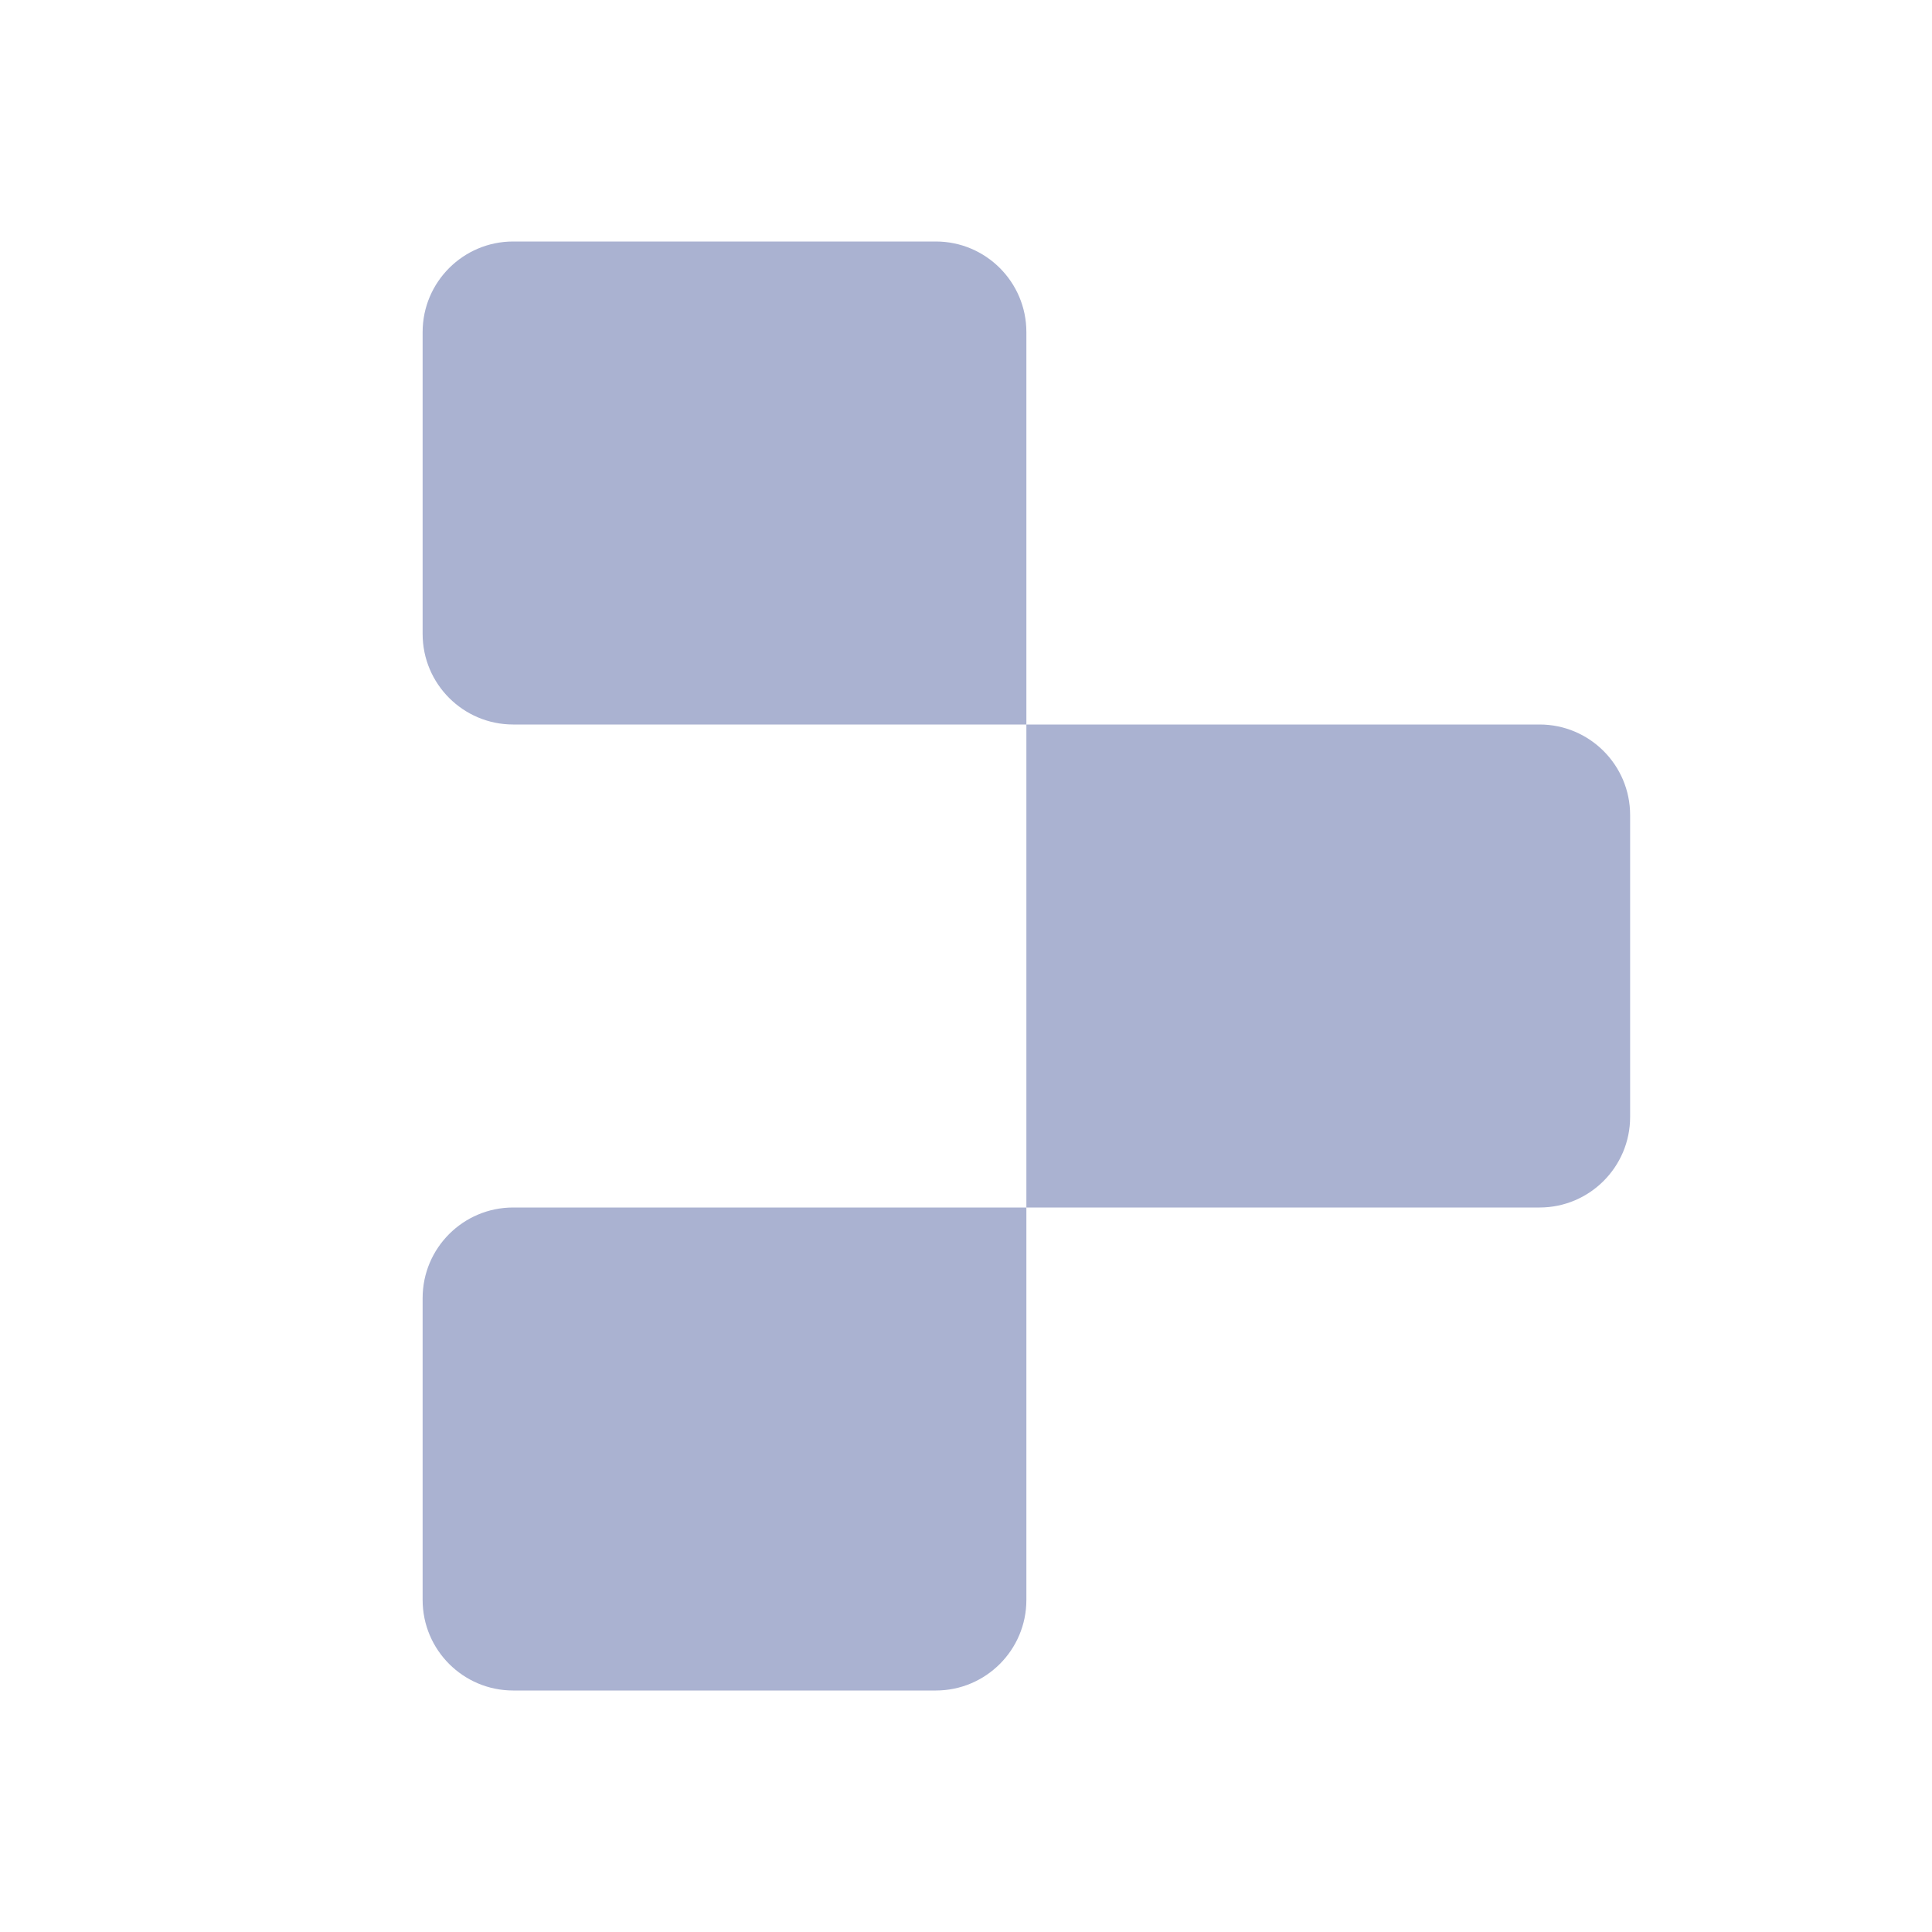
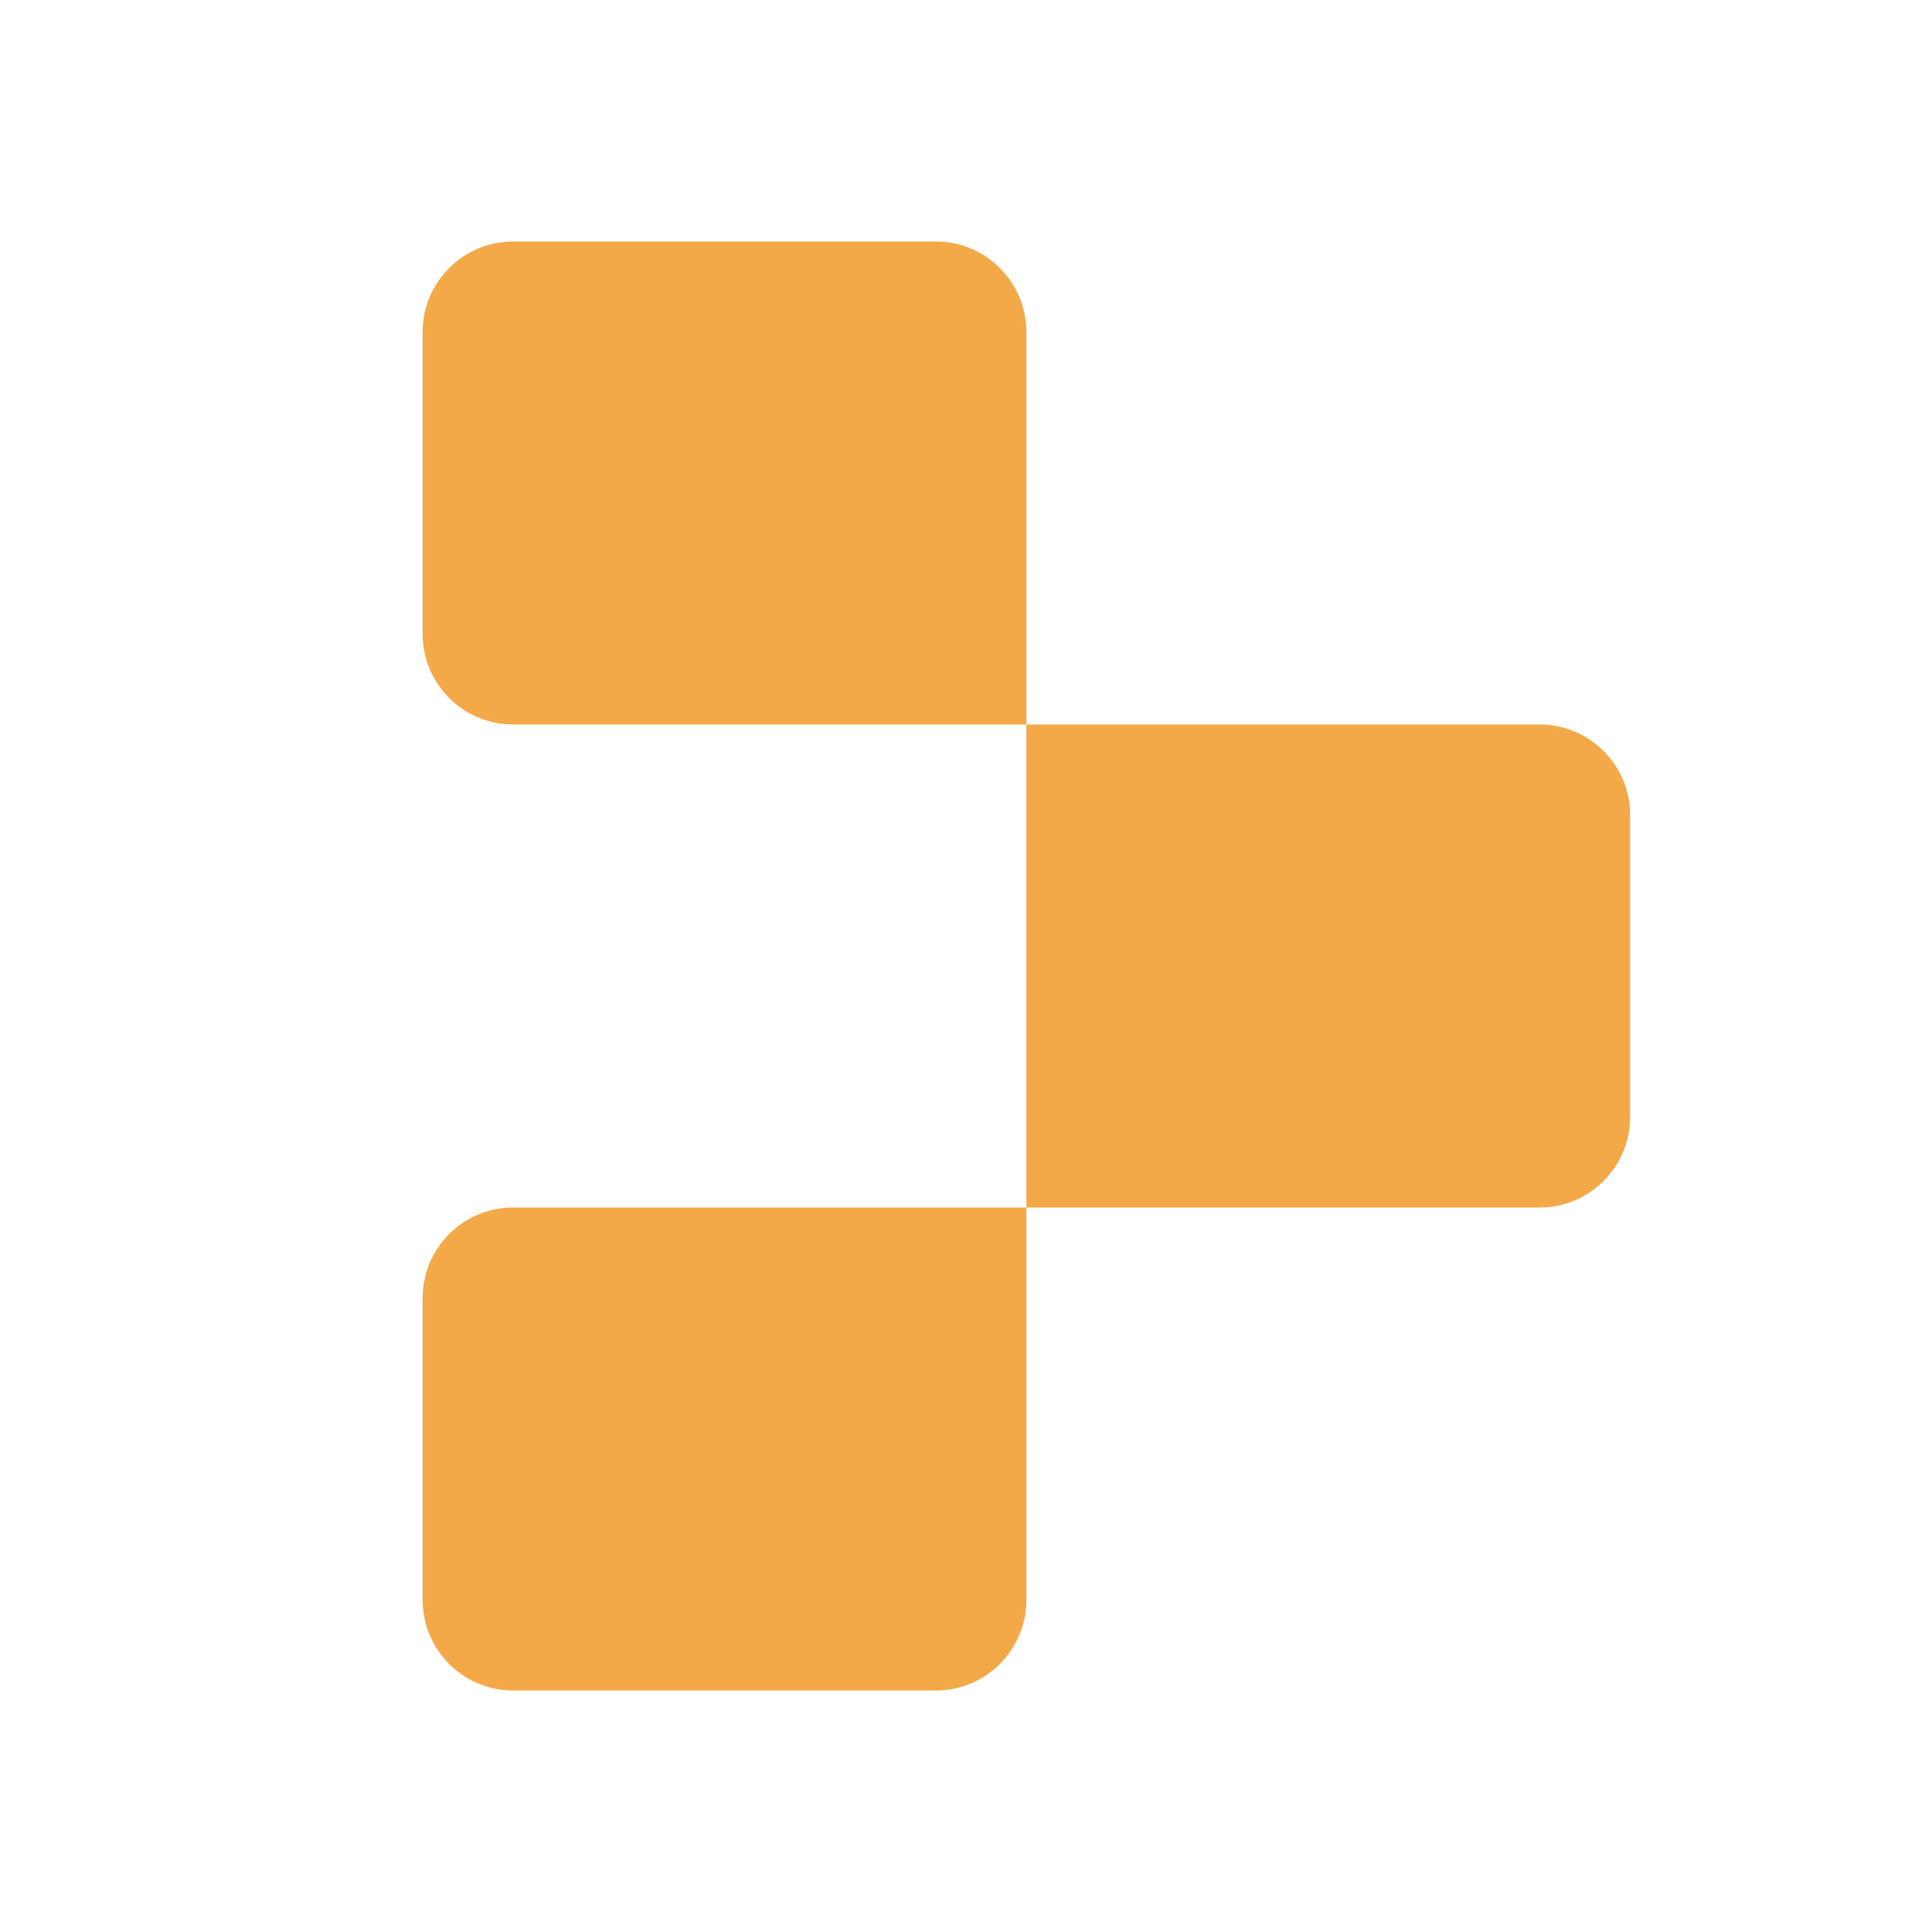
- <svg xmlns="http://www.w3.org/2000/svg" width="32" height="32" viewBox="0 0 32 32" fill="rgb(170, 178, 209)">
+ <svg xmlns="http://www.w3.org/2000/svg" width="32" height="32" viewBox="0 0 32 32" fill="#f4a949">
  <defs />
-   <path d="M7 5.5C7 4.672 7.672 4 8.5 4H15.5C16.328 4 17 4.672 17 5.5V12H8.5C7.672 12 7 11.328 7 10.5V5.5Z" fill="rgb(170, 178, 209)" />
-   <path d="M17 12H25.5C26.328 12 27 12.672 27 13.5V18.5C27 19.328 26.328 20 25.5 20H17V12Z" fill="rgb(170, 178, 209)" />
-   <path d="M7 21.5C7 20.672 7.672 20 8.5 20H17V26.5C17 27.328 16.328 28 15.5 28H8.5C7.672 28 7 27.328 7 26.5V21.5Z" fill="rgb(170, 178, 209)" />
+   <path d="M7 5.5C7 4.672 7.672 4 8.5 4H15.5C16.328 4 17 4.672 17 5.5V12H8.5C7.672 12 7 11.328 7 10.5V5.5Z" fill="#f4a949" />
+   <path d="M17 12H25.5C26.328 12 27 12.672 27 13.5V18.5C27 19.328 26.328 20 25.5 20H17V12Z" fill="#f4a949" />
+   <path d="M7 21.5C7 20.672 7.672 20 8.5 20H17V26.5C17 27.328 16.328 28 15.5 28H8.5C7.672 28 7 27.328 7 26.5V21.5Z" fill="#f4a949" />
</svg>
